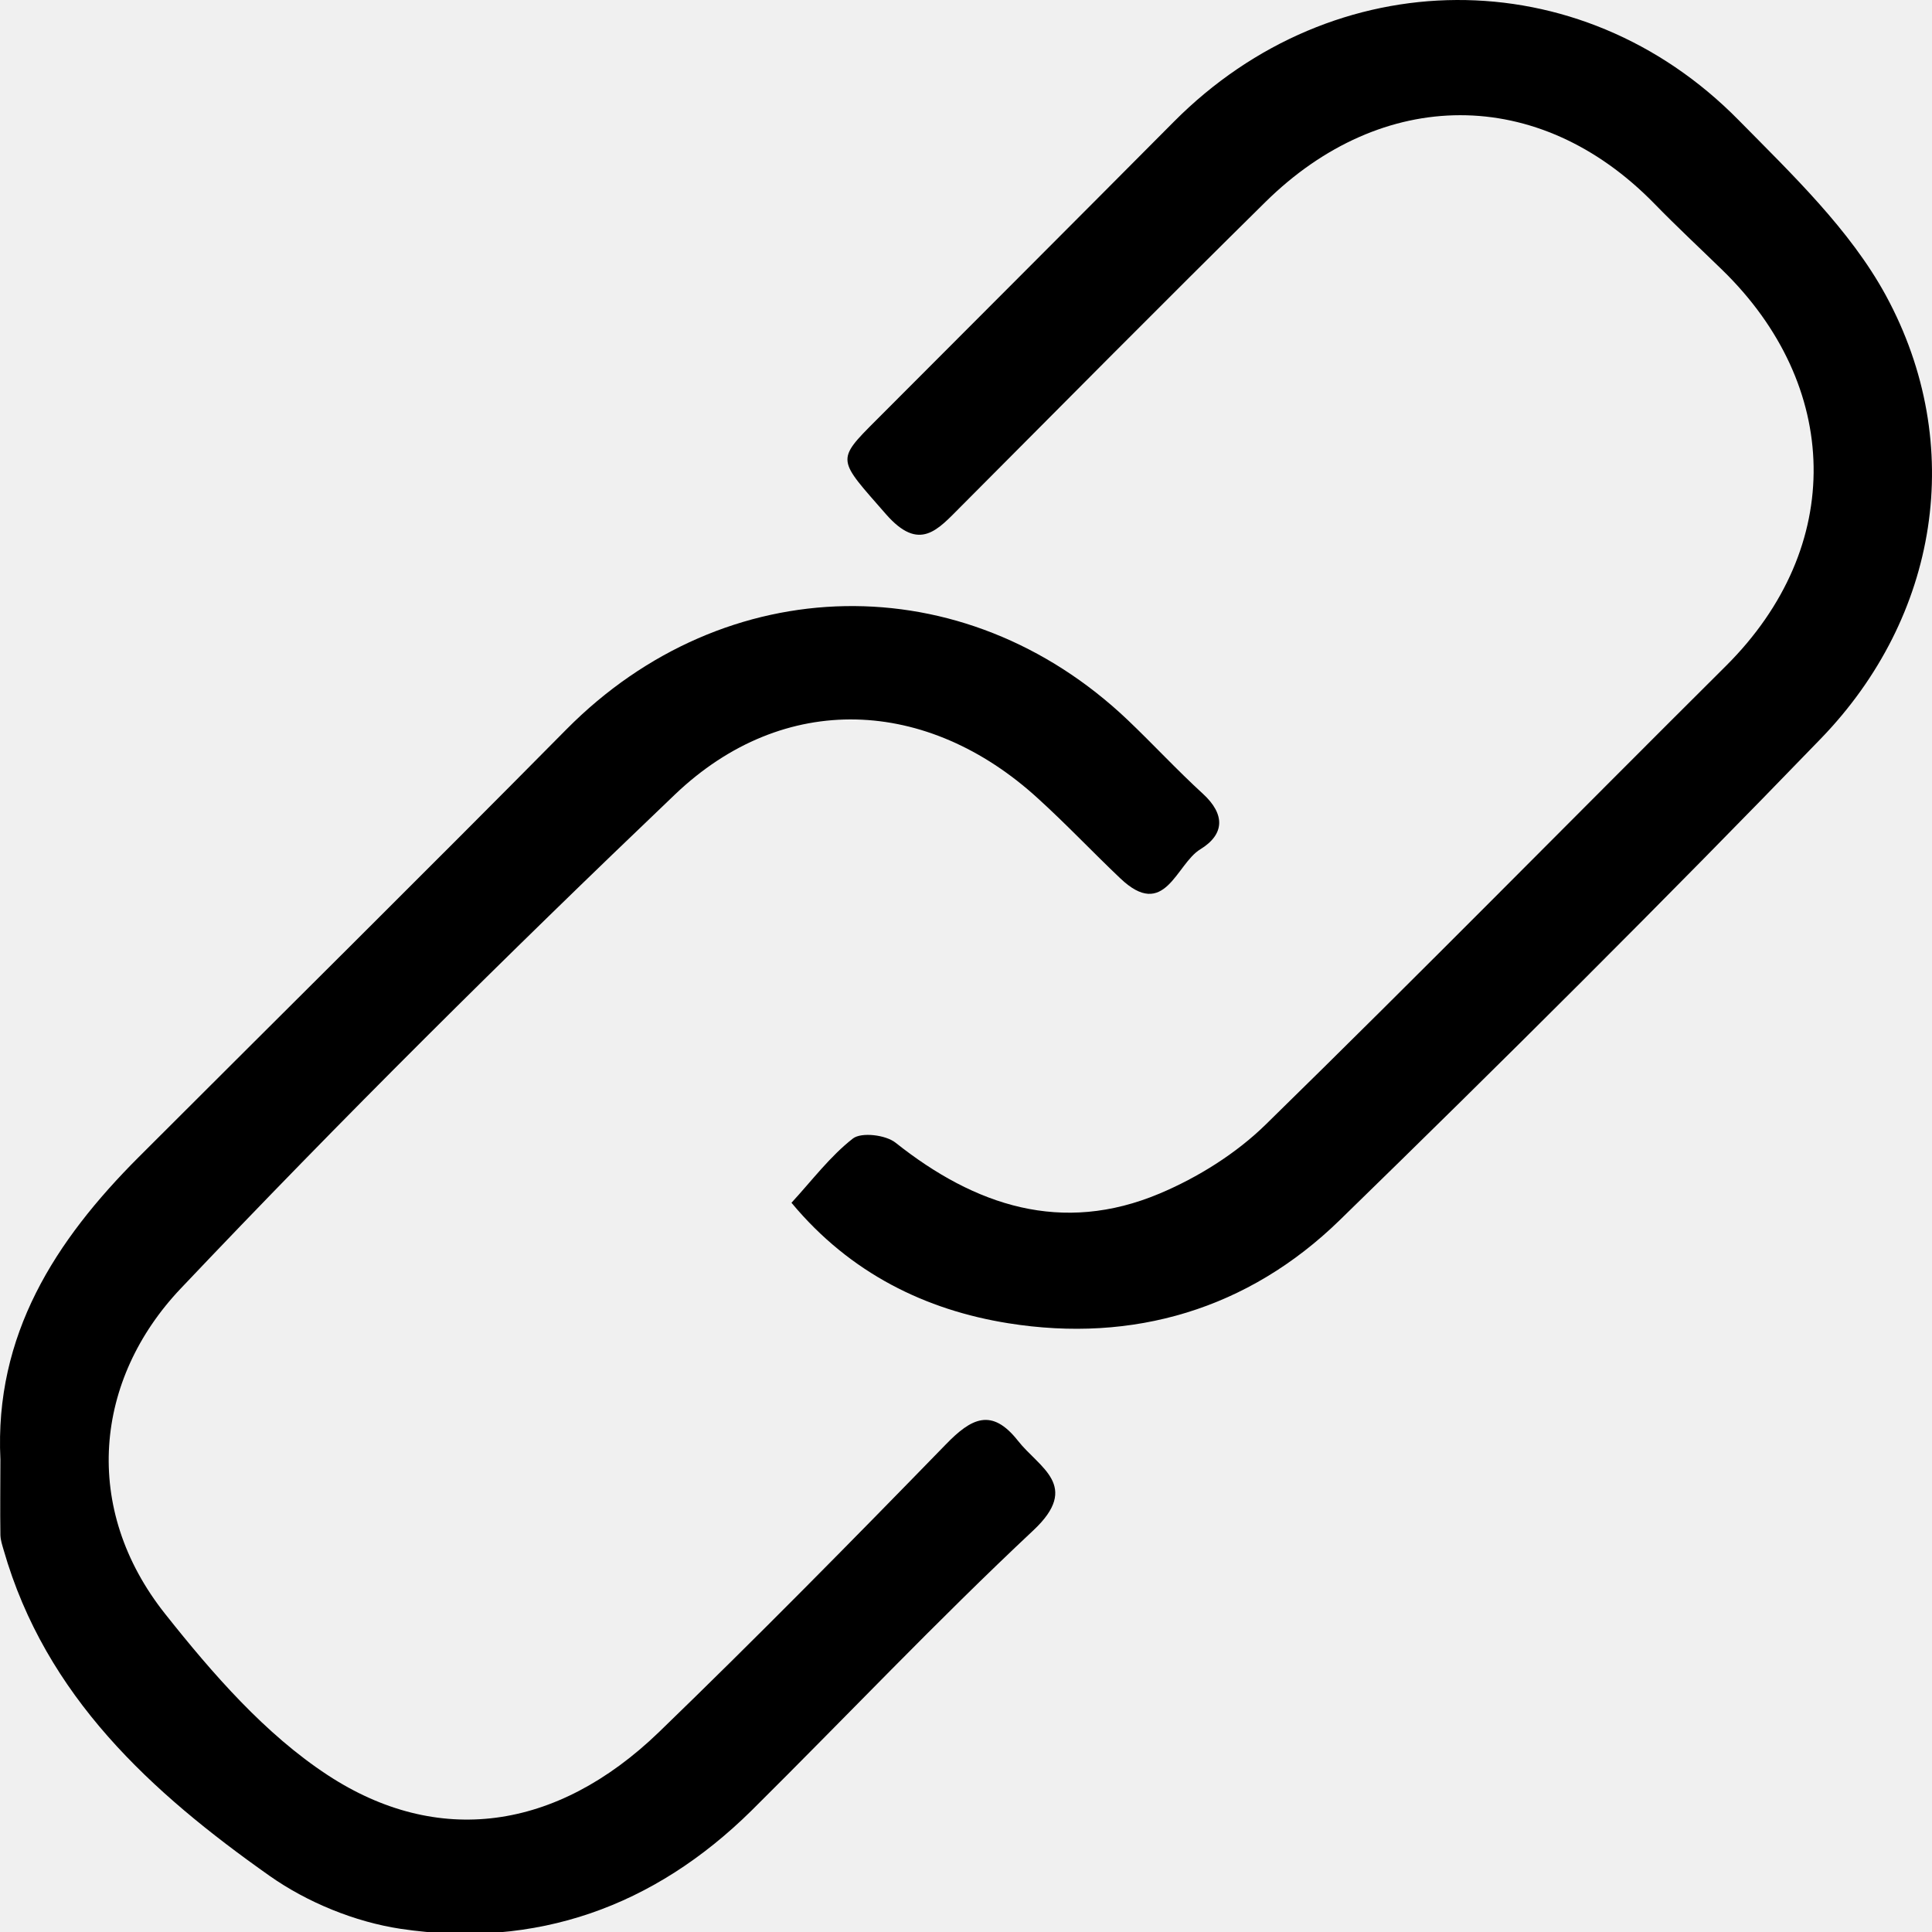
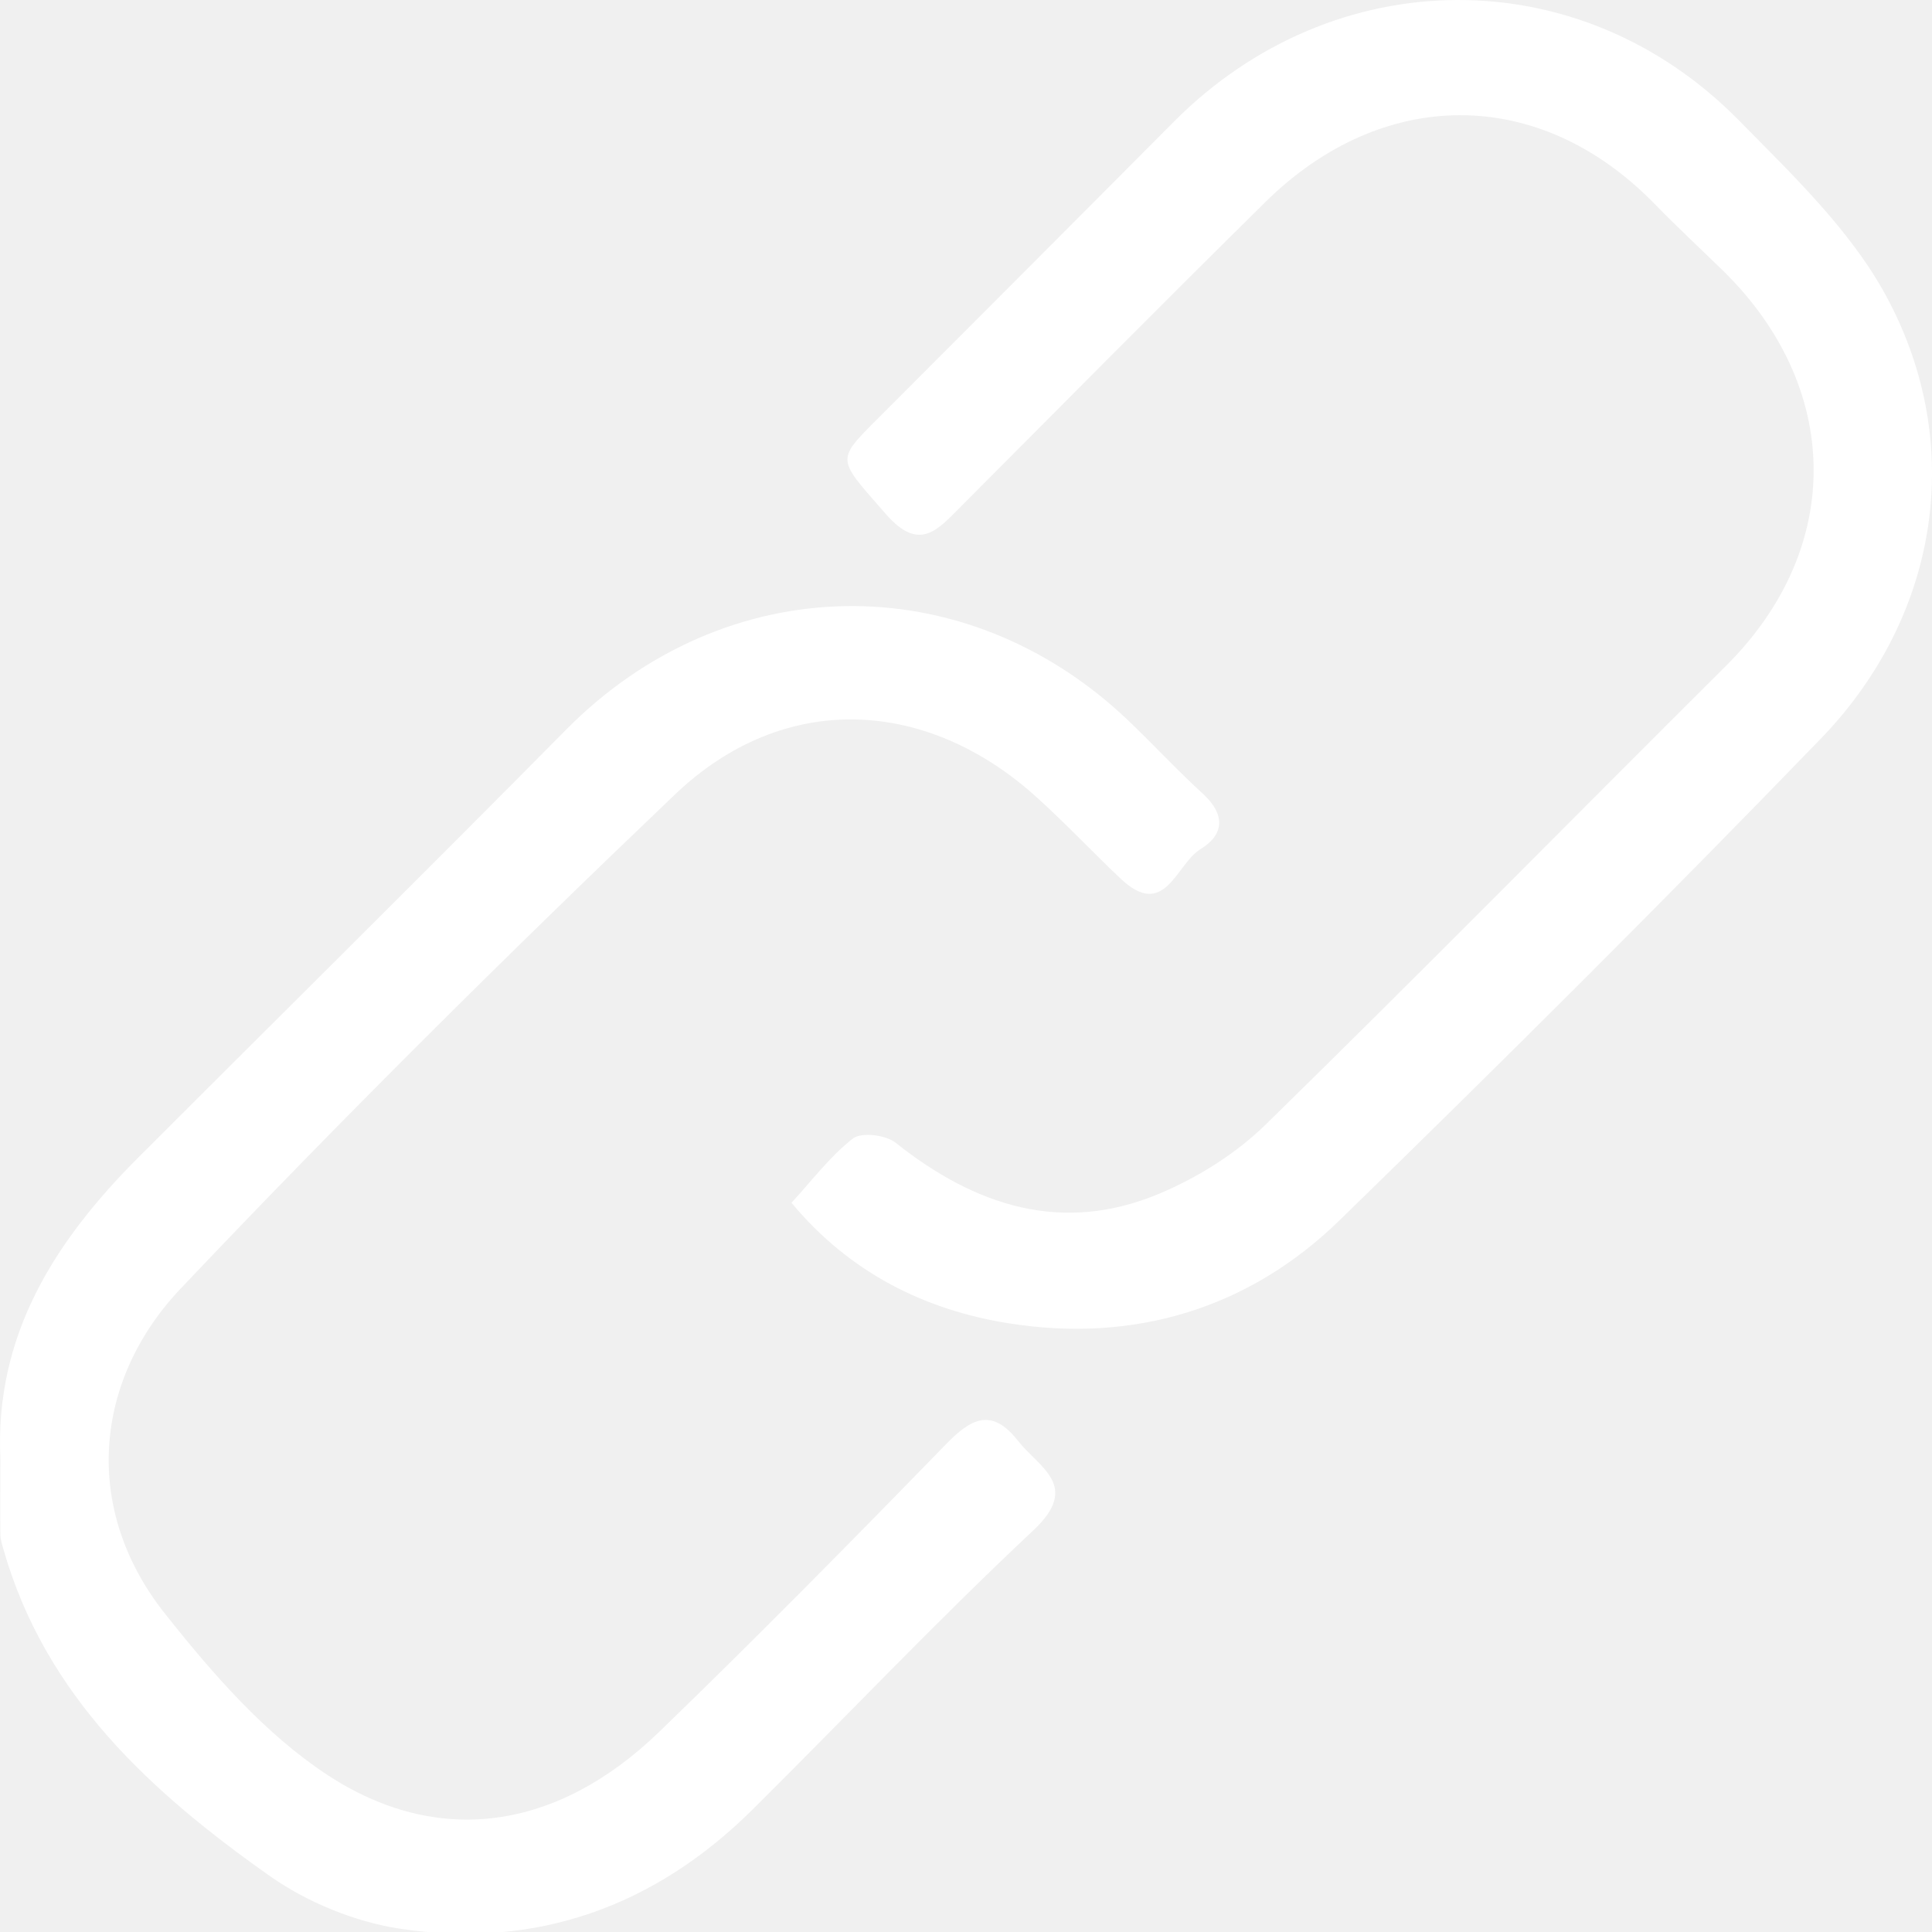
<svg xmlns="http://www.w3.org/2000/svg" width="500" height="500" viewBox="0 0 500 500" fill="none">
-   <g clip-path="url(#clip0_9_21)">
-     <path d="M0.108 377.727C-1.46 345.483 14.27 321.078 35.906 299.442C72.801 262.548 109.905 225.862 146.591 188.757C187.667 147.263 249.438 146.009 291.873 186.353C298.458 192.625 304.624 199.314 311.314 205.428C317.114 210.759 316.958 215.932 310.634 219.8C304.363 223.614 301.489 238.352 289.887 227.273C282.727 220.479 275.934 213.267 268.617 206.63C240.031 180.5 202.927 178.619 174.655 205.637C131.07 247.236 88.217 289.722 46.776 333.463C24.513 356.928 20.959 390.322 42.804 417.758C55.032 433.174 68.62 448.8 84.82 459.409C113.145 477.961 143.926 473.937 170.526 448.277C195.715 423.924 220.33 398.944 244.787 373.807C251.372 367.014 256.65 364.244 263.444 372.867C268.931 379.87 279.749 384.468 267.468 396.018C242.435 419.482 218.866 444.41 194.513 468.554C169.272 493.482 138.7 504.404 103.686 499.178C91.876 497.401 79.49 492.332 69.717 485.434C39.146 463.851 11.814 439.027 0.944 401.139C0.578 399.885 0.16 398.631 0.108 397.324C0.003 390.792 0.108 384.259 0.108 377.727Z" fill="black" />
-     <path d="M204.808 311.305C210.191 305.452 214.842 299.233 220.747 294.634C222.942 292.962 229.213 293.693 231.774 295.732C252.364 312.089 274.836 319.51 300.077 308.901C310.007 304.72 319.884 298.554 327.566 291.028C367.649 251.833 406.948 211.855 446.666 172.347C477.76 141.409 476.401 99.706 445.725 69.866C439.872 64.169 433.862 58.578 428.166 52.724C398.116 21.944 357.615 22.571 327.514 52.254C301.07 78.332 274.888 104.775 248.706 131.062C242.696 137.071 237.993 143.029 229.266 133.047C216.776 118.728 216.149 119.355 226.809 108.694C252.469 82.983 278.181 57.271 303.788 31.507C345.177 -10.144 408.83 -10.719 449.958 31.089C463.807 45.147 478.805 59.466 488.055 76.45C509.116 115.227 501.59 159.752 471.28 191.108C430.465 233.334 388.814 274.775 346.745 315.747C323.072 338.846 293.231 347.625 260.935 342.452C239.665 339.055 220.068 329.596 204.86 311.305H204.808Z" fill="black" />
+   <g clip-path="url(#clip0_19_4371)">
+     <path d="M0.108 377.727C-1.46 345.483 14.27 321.078 35.906 299.442C72.801 262.548 109.905 225.862 146.591 188.757C187.667 147.263 249.438 146.009 291.873 186.353C298.458 192.625 304.624 199.314 311.314 205.428C317.114 210.759 316.958 215.932 310.634 219.8C304.363 223.614 301.489 238.352 289.887 227.273C282.727 220.479 275.934 213.267 268.617 206.63C240.031 180.5 202.927 178.619 174.655 205.637C131.07 247.236 88.217 289.722 46.776 333.463C24.513 356.928 20.959 390.322 42.804 417.758C55.032 433.174 68.62 448.8 84.82 459.409C113.145 477.961 143.926 473.937 170.526 448.277C195.715 423.924 220.33 398.944 244.787 373.807C251.372 367.014 256.65 364.244 263.444 372.867C268.931 379.87 279.749 384.468 267.468 396.018C242.435 419.482 218.866 444.41 194.513 468.554C169.272 493.482 138.7 504.404 103.686 499.178C91.876 497.401 79.49 492.332 69.717 485.434C39.146 463.851 11.814 439.027 0.944 401.139C0.578 399.885 0.16 398.631 0.108 397.324C0.003 390.792 0.108 384.259 0.108 377.727Z" fill="white" />
+     <path d="M204.809 311.305C210.191 305.452 214.842 299.233 220.748 294.634C222.943 292.962 229.214 293.693 231.775 295.732C252.365 312.089 274.836 319.51 300.078 308.901C310.007 304.72 319.884 298.554 327.566 291.028C367.649 251.833 406.949 211.855 446.666 172.347C477.76 141.409 476.402 99.706 445.725 69.866C439.872 64.169 433.862 58.578 428.166 52.724C398.117 21.944 357.616 22.571 327.514 52.254C301.071 78.332 274.889 104.775 248.707 131.062C242.697 137.071 237.993 143.029 229.266 133.047C216.776 118.728 216.149 119.355 226.81 108.694C252.469 82.983 278.181 57.271 303.788 31.507C345.178 -10.144 408.83 -10.719 449.958 31.089C463.807 45.147 478.806 59.466 488.056 76.45C509.116 115.227 501.591 159.752 471.28 191.108C430.466 233.334 388.815 274.775 346.746 315.747C323.072 338.846 293.232 347.625 260.935 342.452C239.666 339.055 220.068 329.596 204.861 311.305H204.809Z" fill="white" />
  </g>
  <defs>
-     <clipPath id="clip0_9_21">
+     <clipPath id="clip0_19_4371">
      <rect width="500" height="500" fill="white" />
    </clipPath>
  </defs>
</svg>
